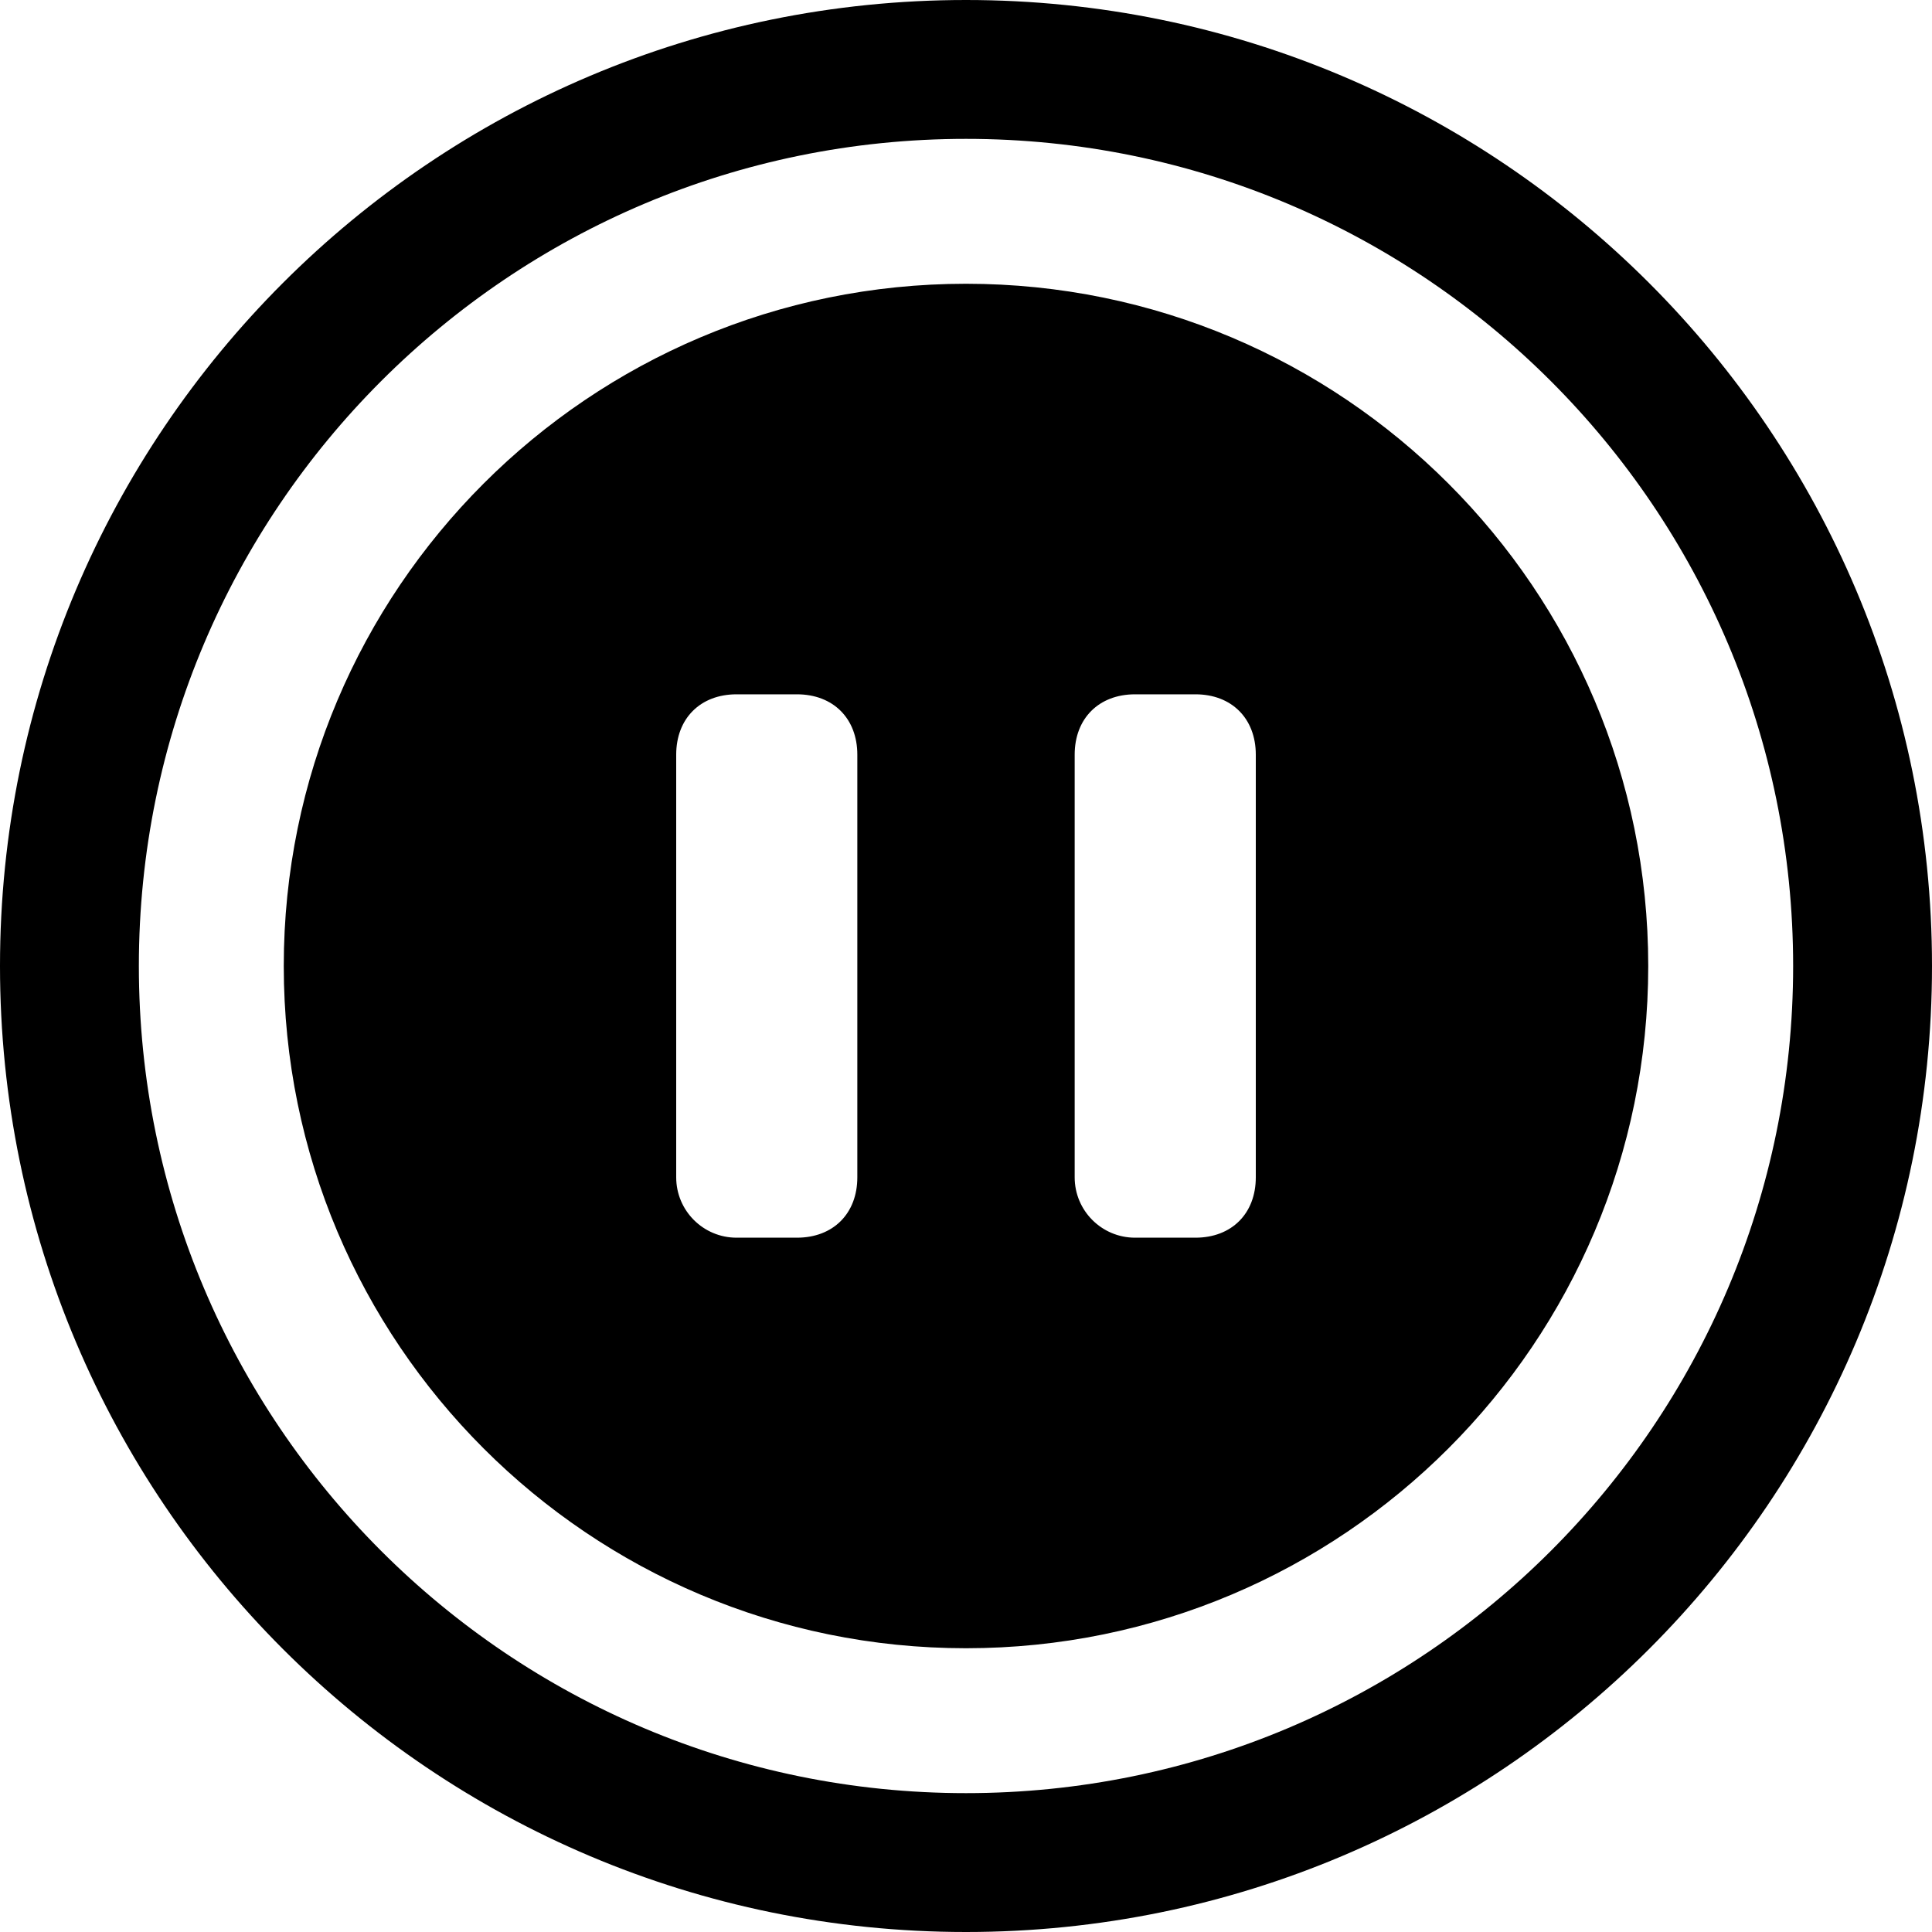
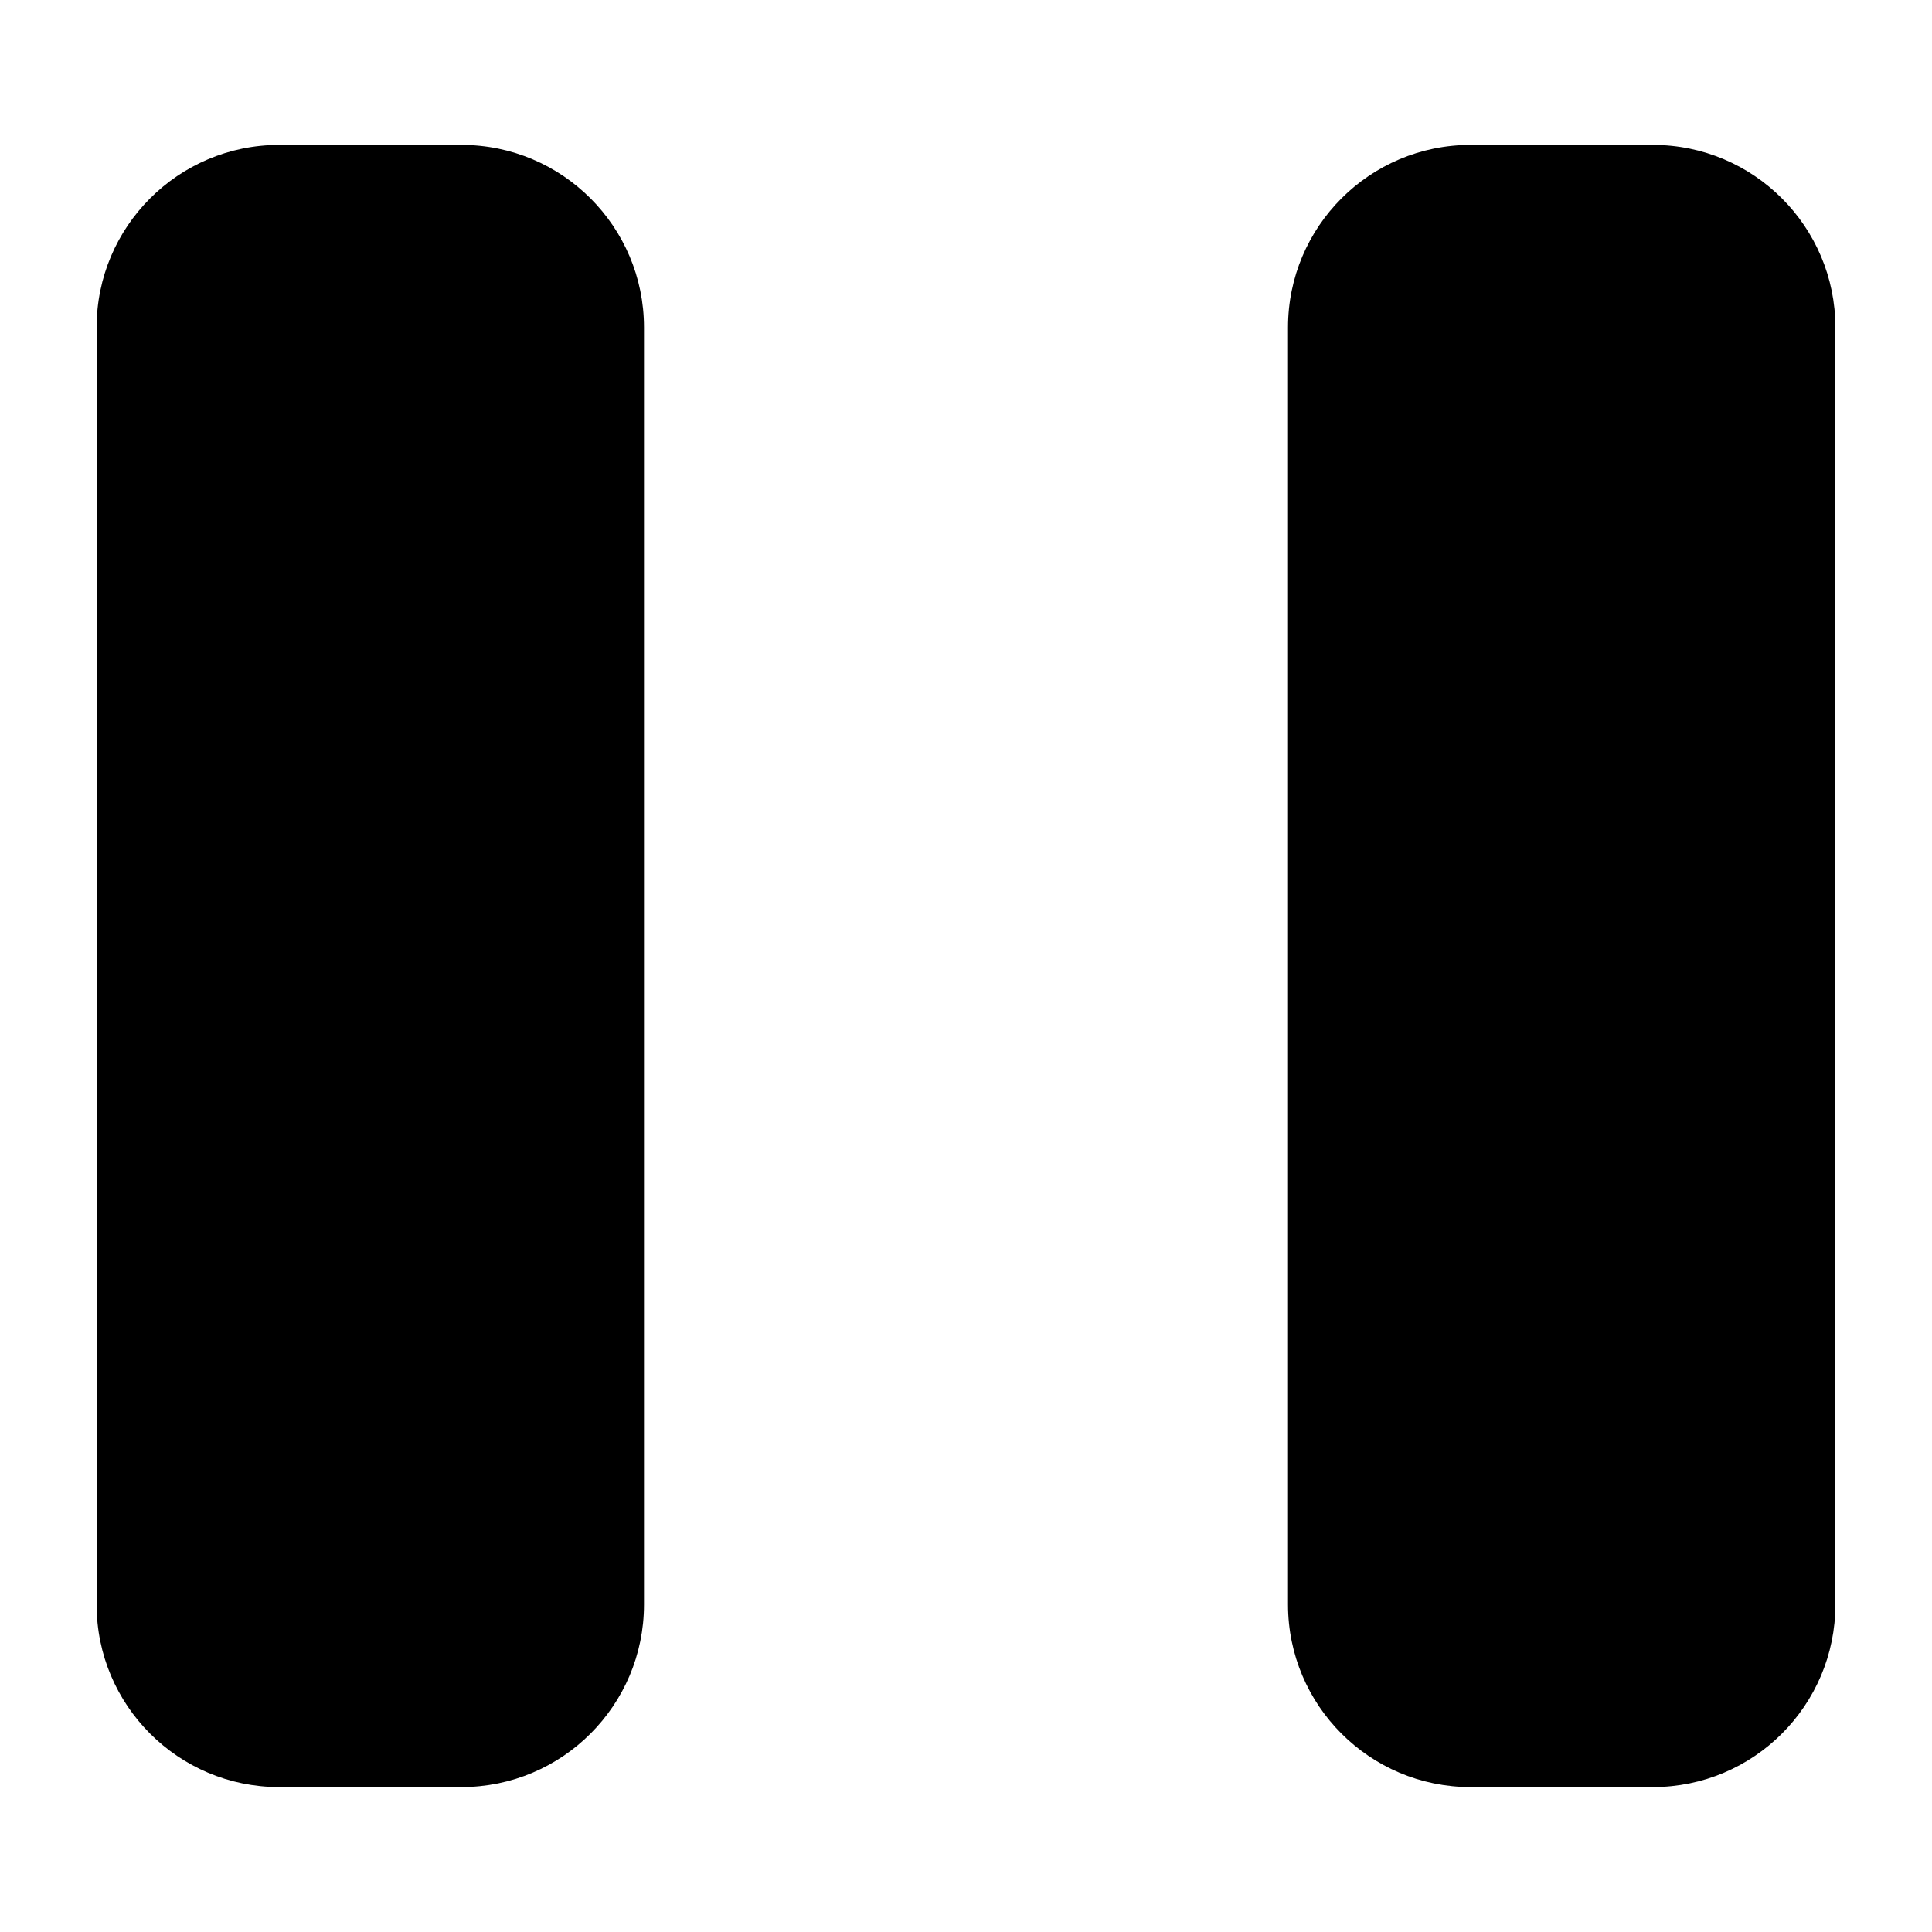
- <svg xmlns="http://www.w3.org/2000/svg" width="32" height="32">
-   <path d="M16 0a16 16 0 1 0 0 32 16 16 0 0 0 0-32zm0 29.7a13.7 13.7 0 1 1 0-27.4 13.7 13.7 0 0 1 0 27.4zm0-25a11.3 11.3 0 1 0 0 22.6 11.3 11.3 0 0 0 0-22.6zm-1.8 14.8c0 .6-.4 1-1 1h-1a1 1 0 0 1-1-1v-7c0-.6.4-1 1-1h1c.6 0 1 .4 1 1v7zm6.6 0c0 .6-.4 1-1 1h-1a1 1 0 0 1-1-1v-7c0-.6.4-1 1-1h1c.6 0 1 .4 1 1v7z" />
+ <svg xmlns="http://www.w3.org/2000/svg" id="Layer_1" width="100" height="100" viewBox="0 0 100 100">
+   <rect x="66.667" y="7.5" width="28.333" height="85" rx="9.45" ry="9.45" />
+   <rect x="5" y="7.5" width="28.333" height="85" rx="9.45" ry="9.45" />
</svg>
